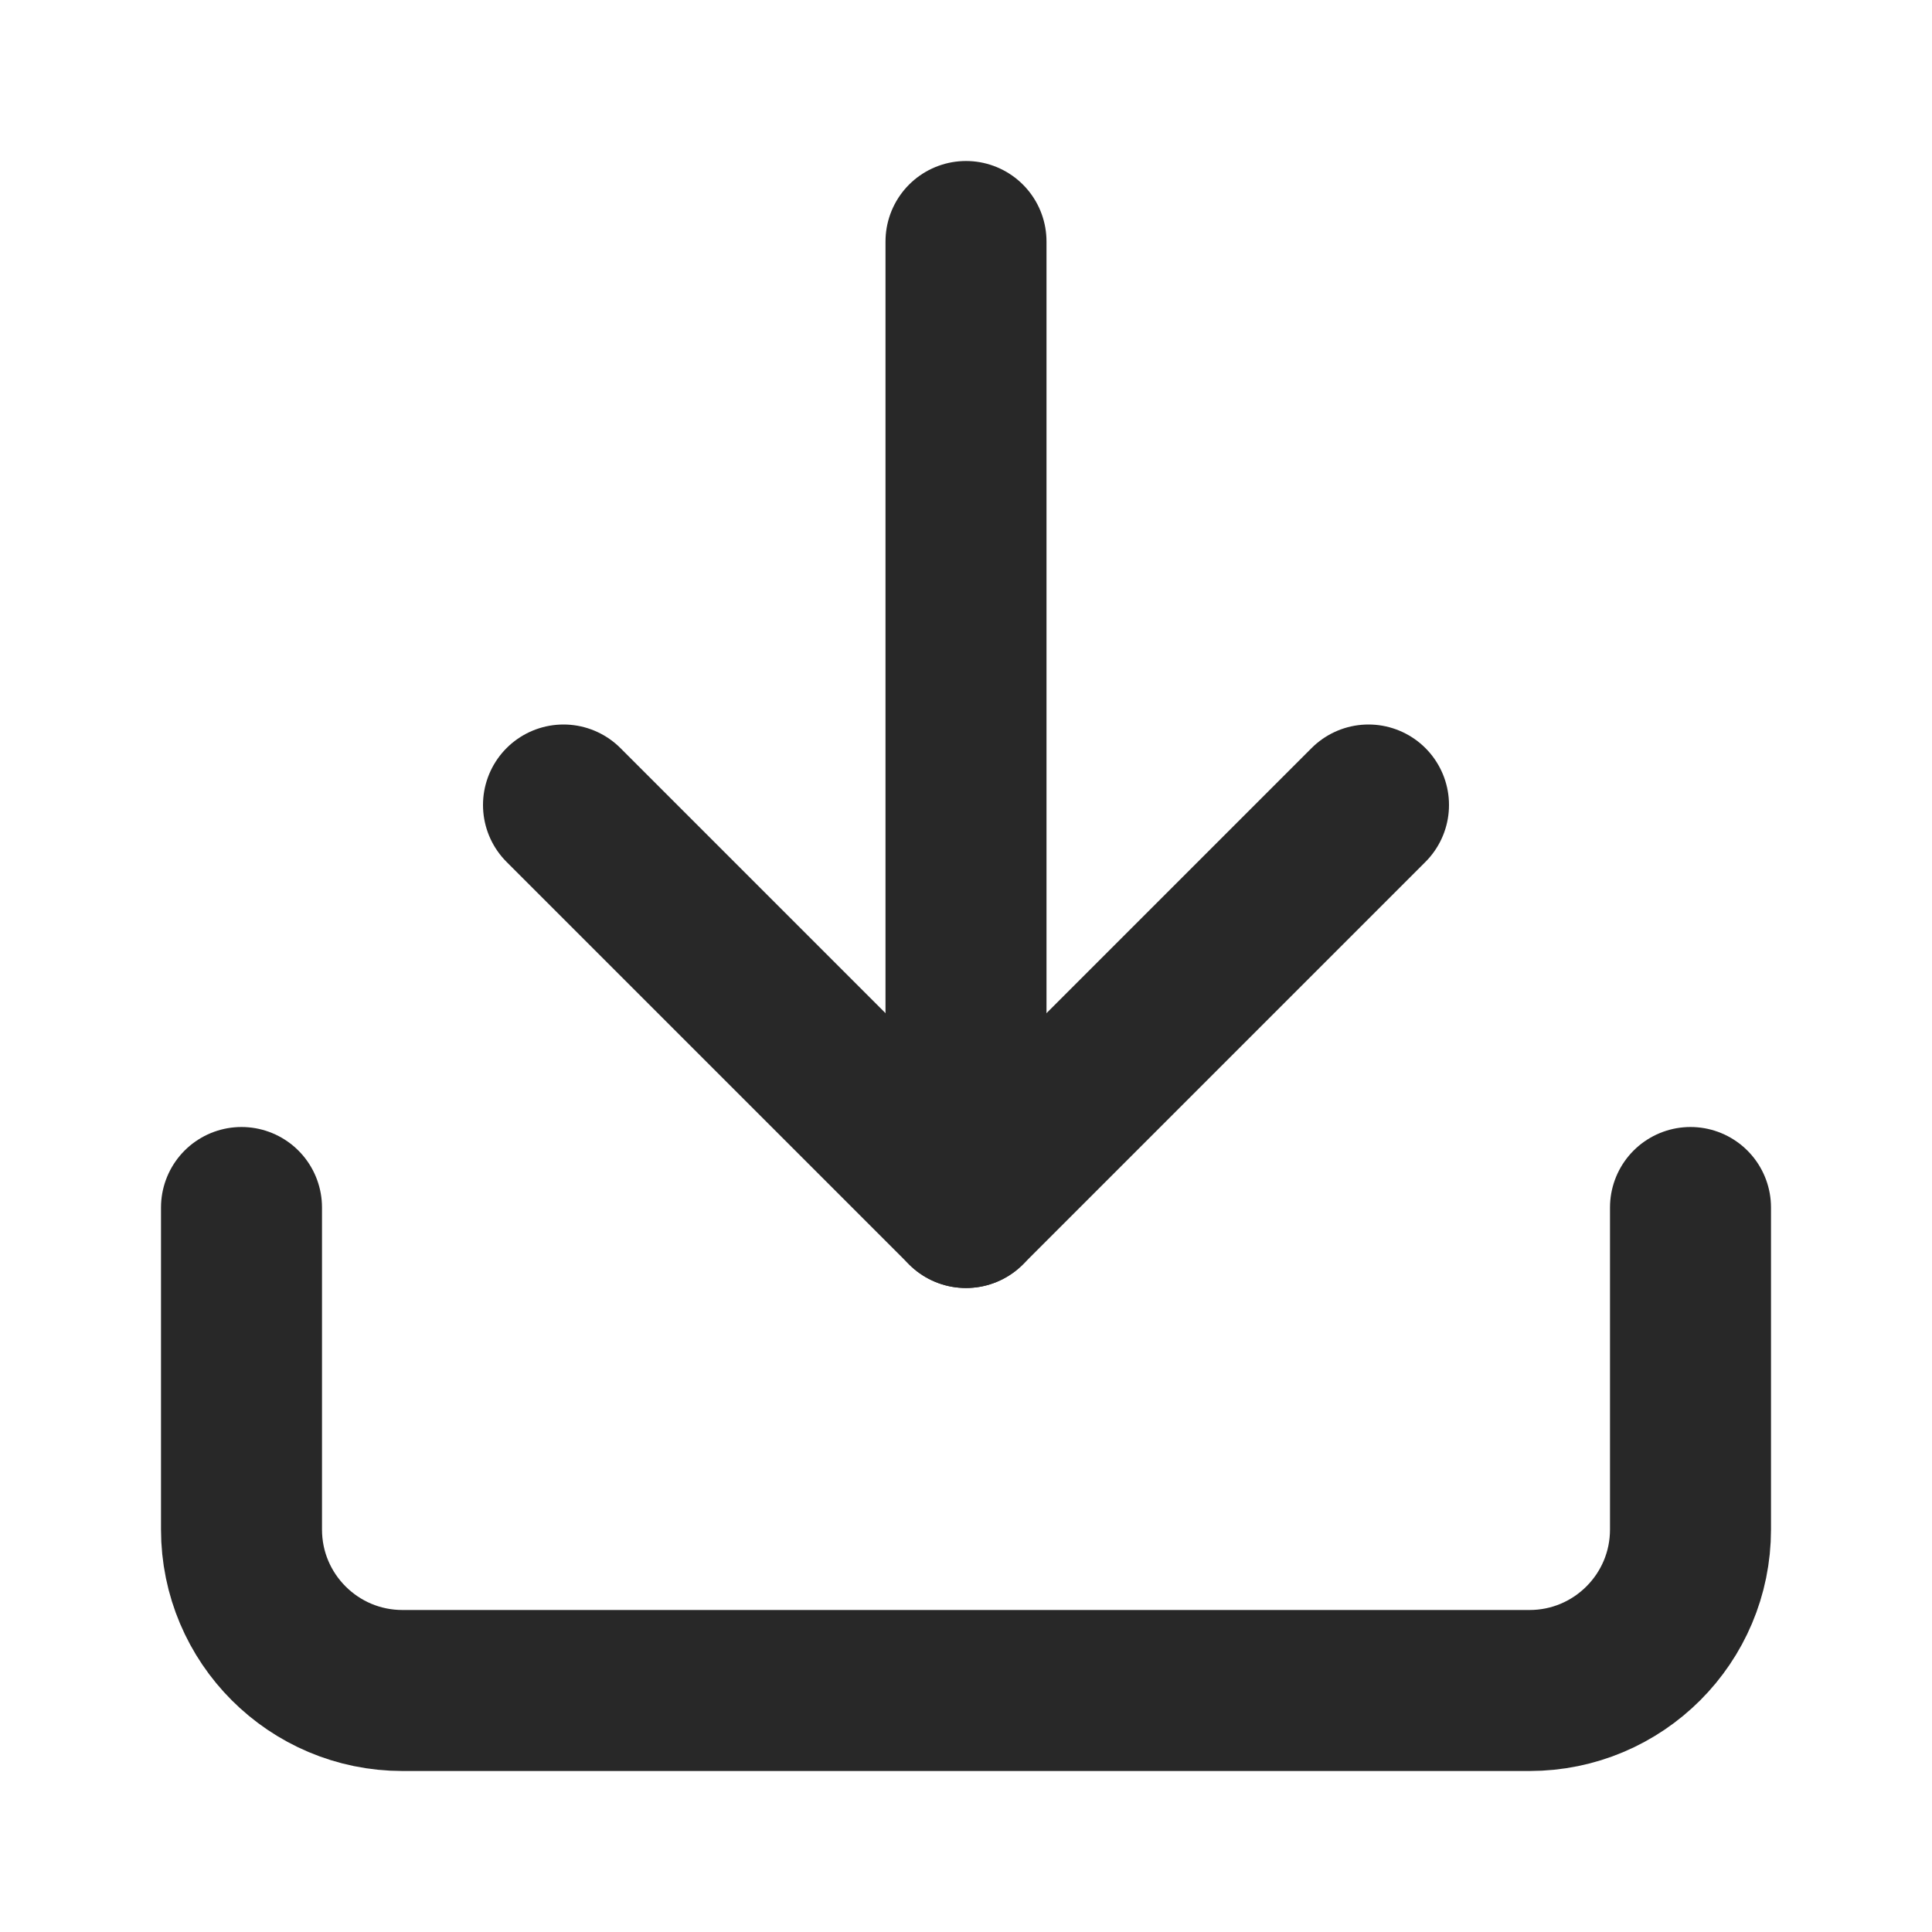
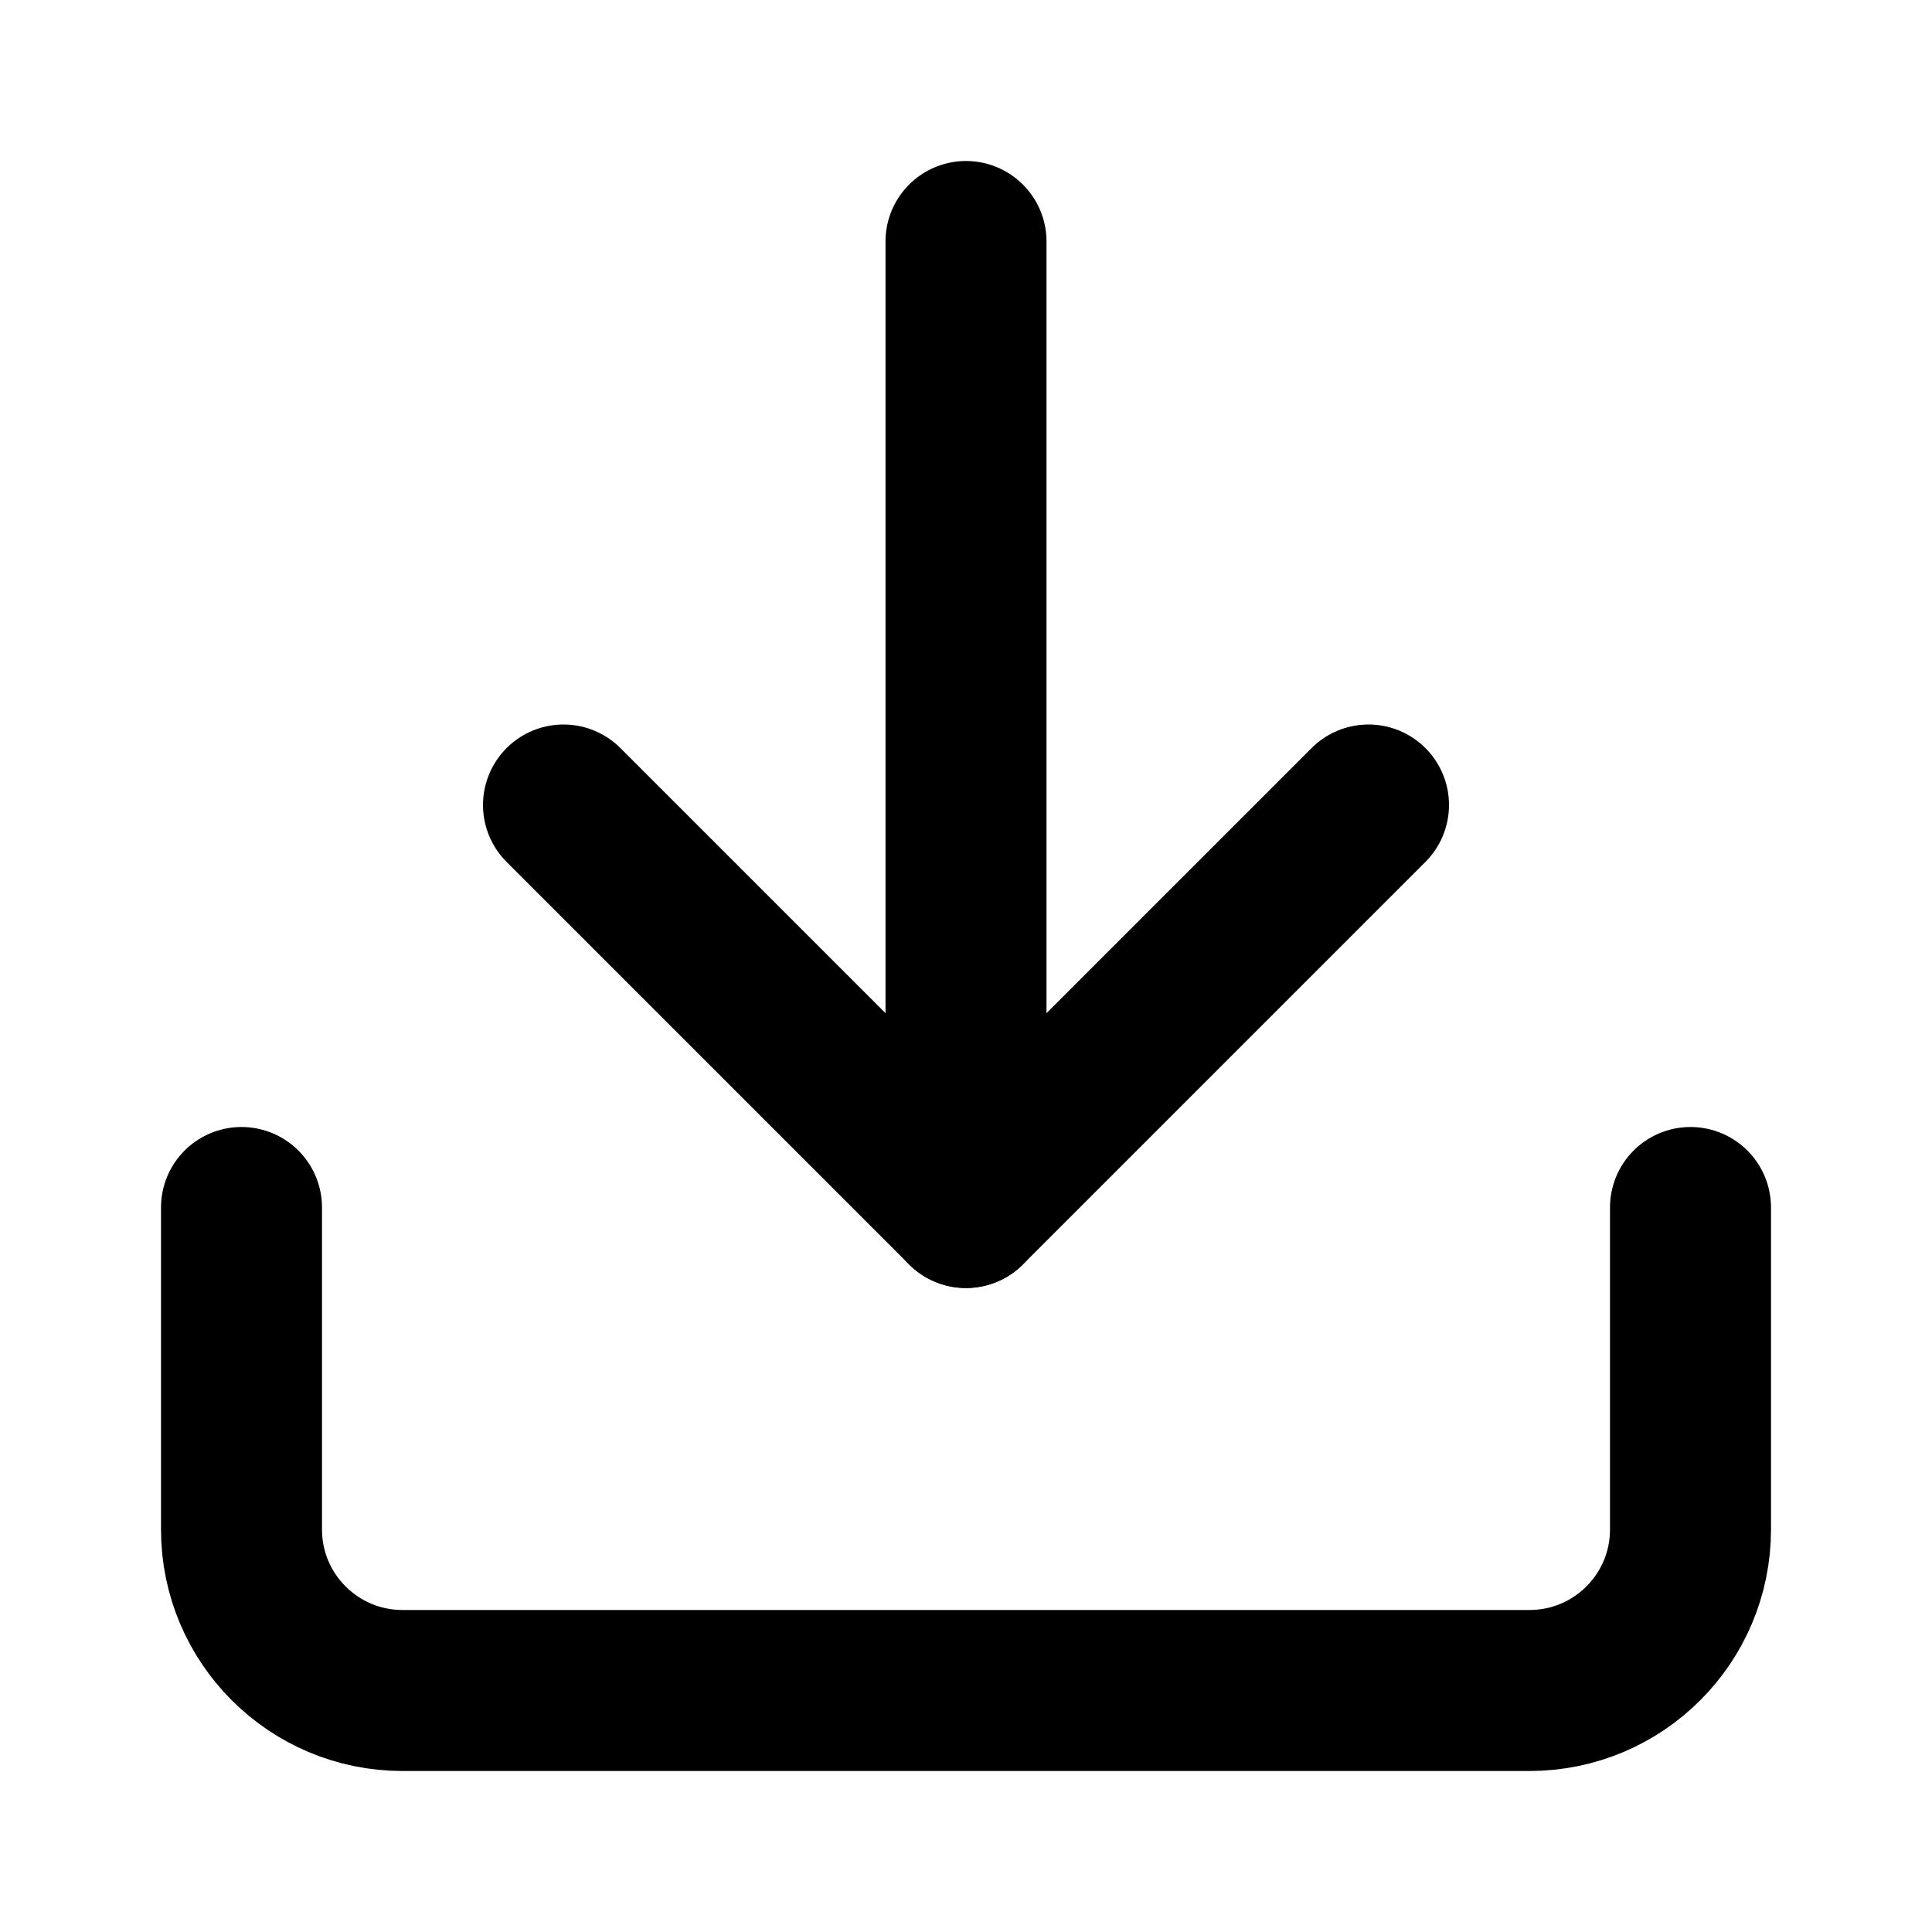
- <svg xmlns="http://www.w3.org/2000/svg" width="24" height="24" viewBox="0 0 24 24" fill="none" stroke="#282828" stroke-width="2" stroke-linecap="round" stroke-linejoin="round" class="feather feather-download">
+ <svg xmlns="http://www.w3.org/2000/svg" width="24" height="24" viewBox="0 0 24 24" fill="none" stroke="currentColor" stroke-width="2" stroke-linecap="round" stroke-linejoin="round" class="feather feather-download">
  <path d="M21 15v4a2 2 0 0 1-2 2H5a2 2 0 0 1-2-2v-4" />
  <polyline points="7 10 12 15 17 10" />
  <line x1="12" y1="15" x2="12" y2="3" />
</svg>
